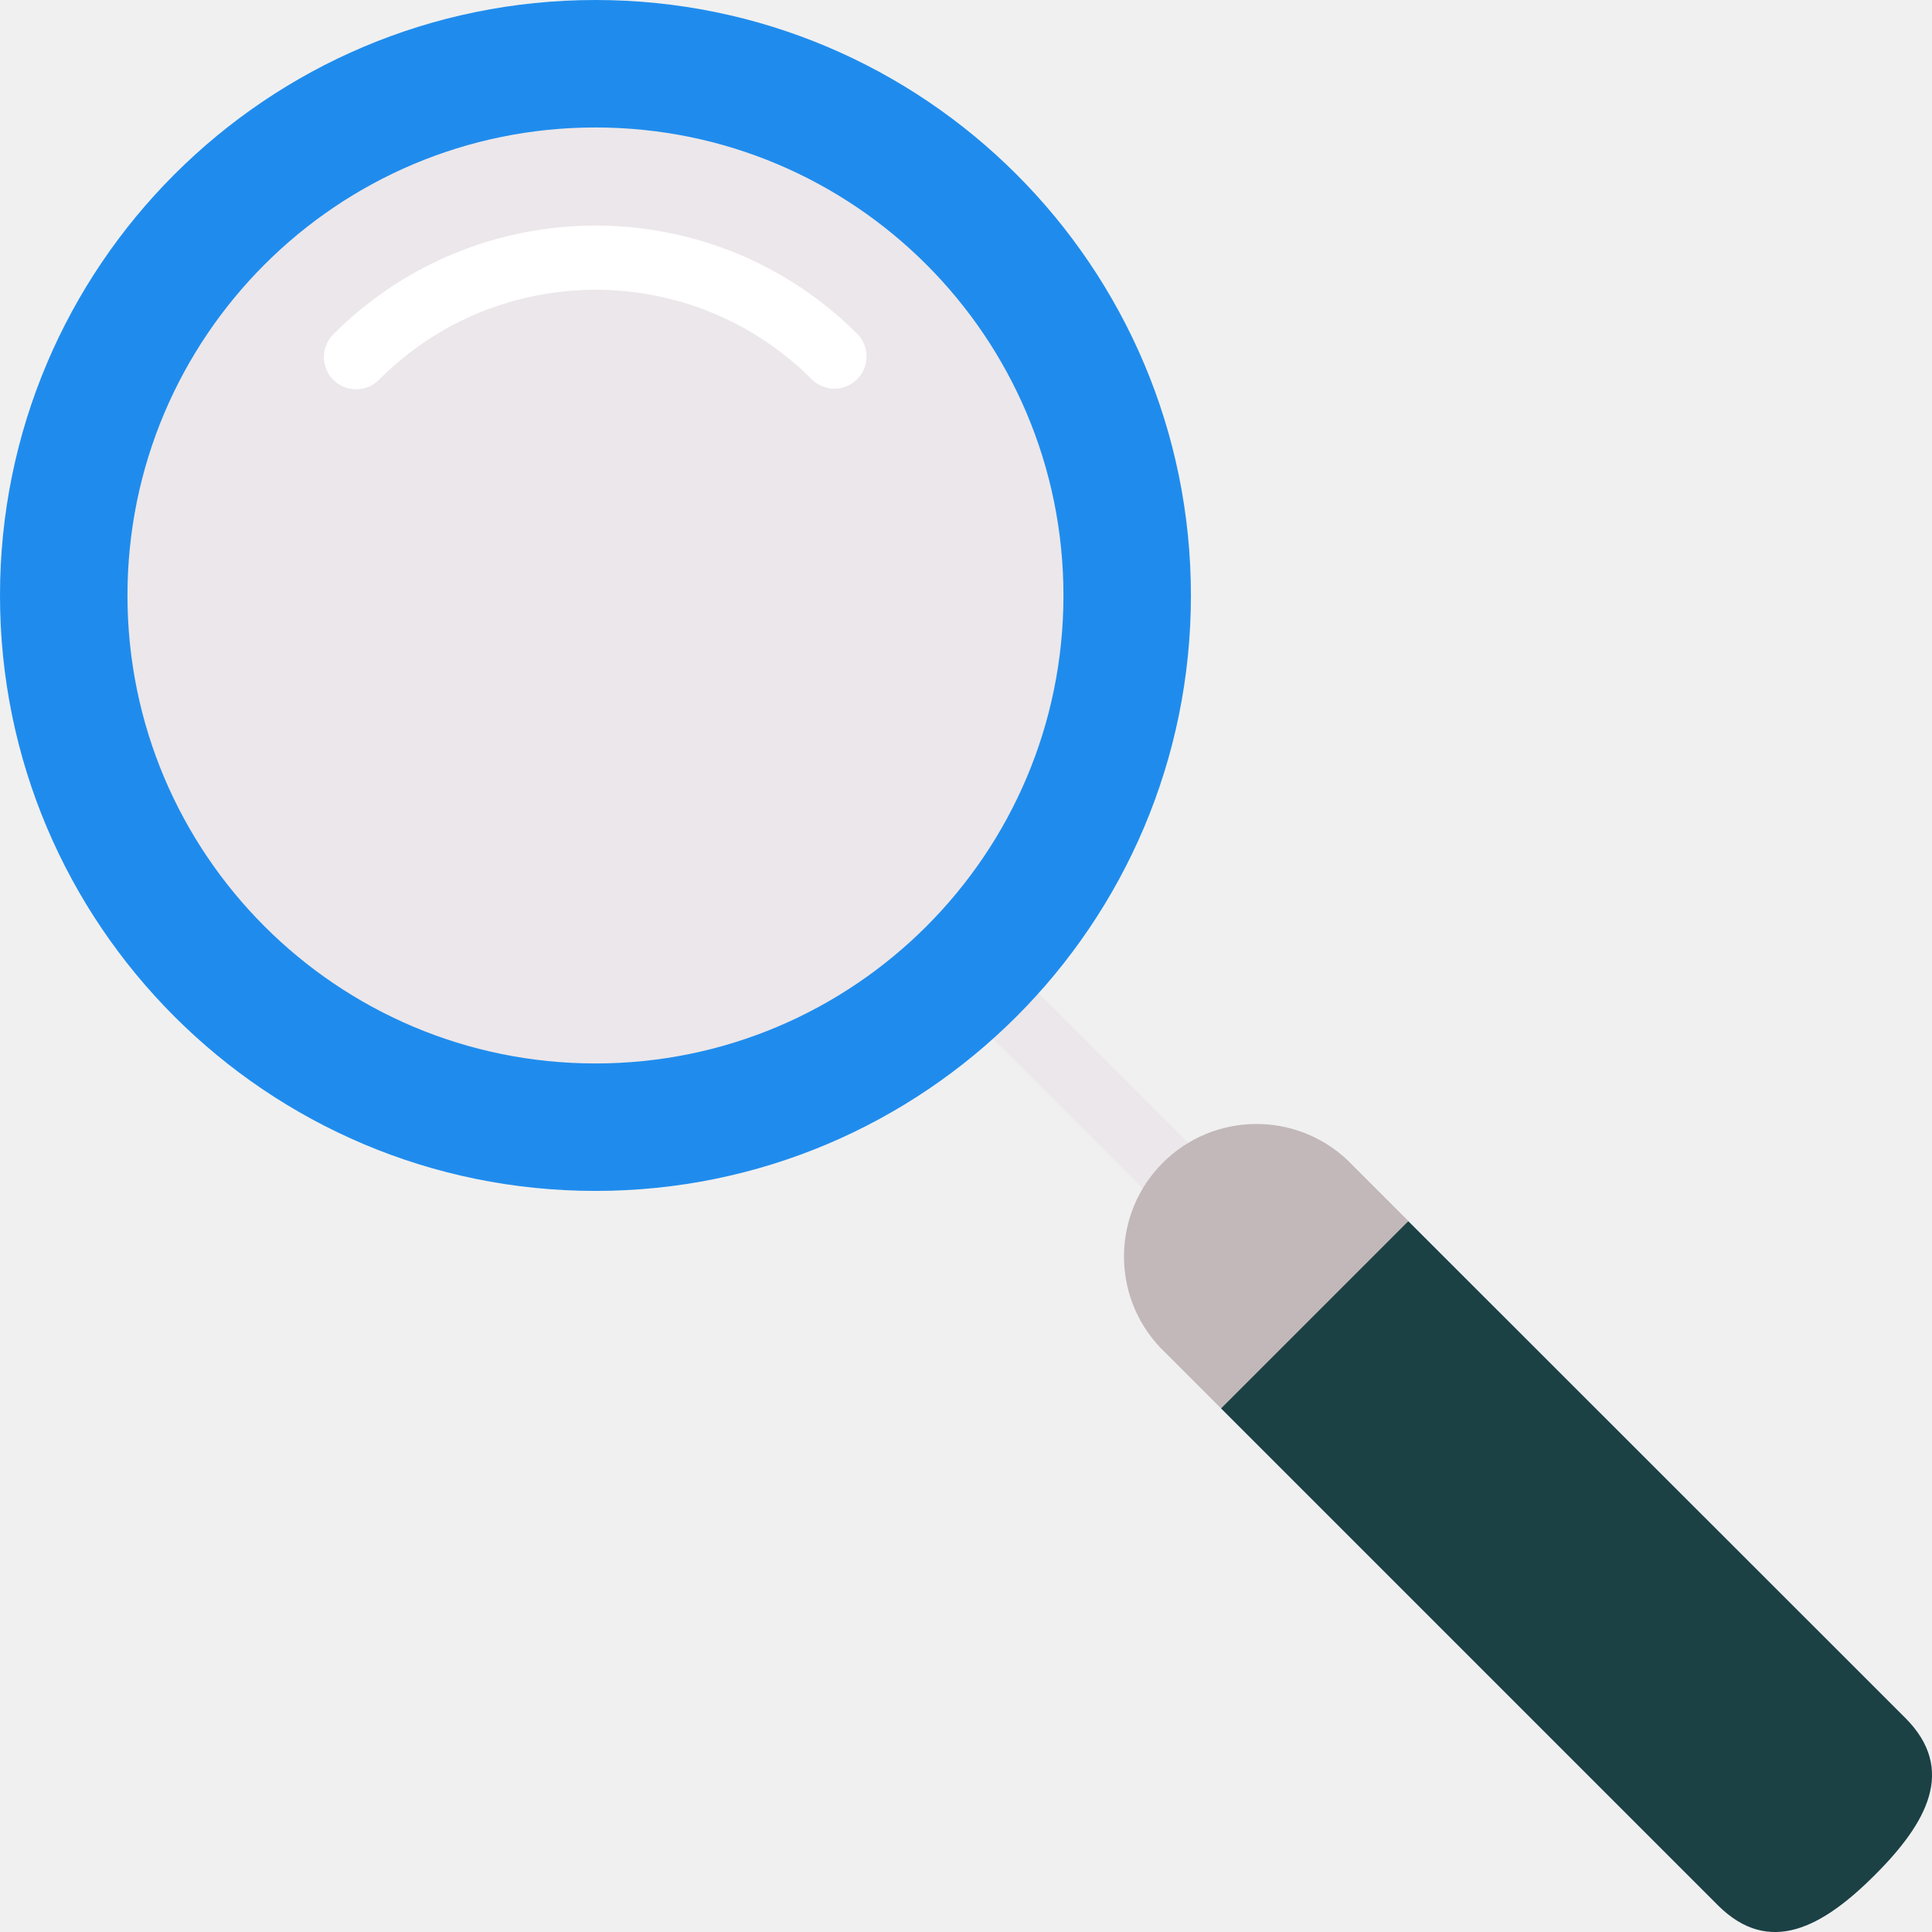
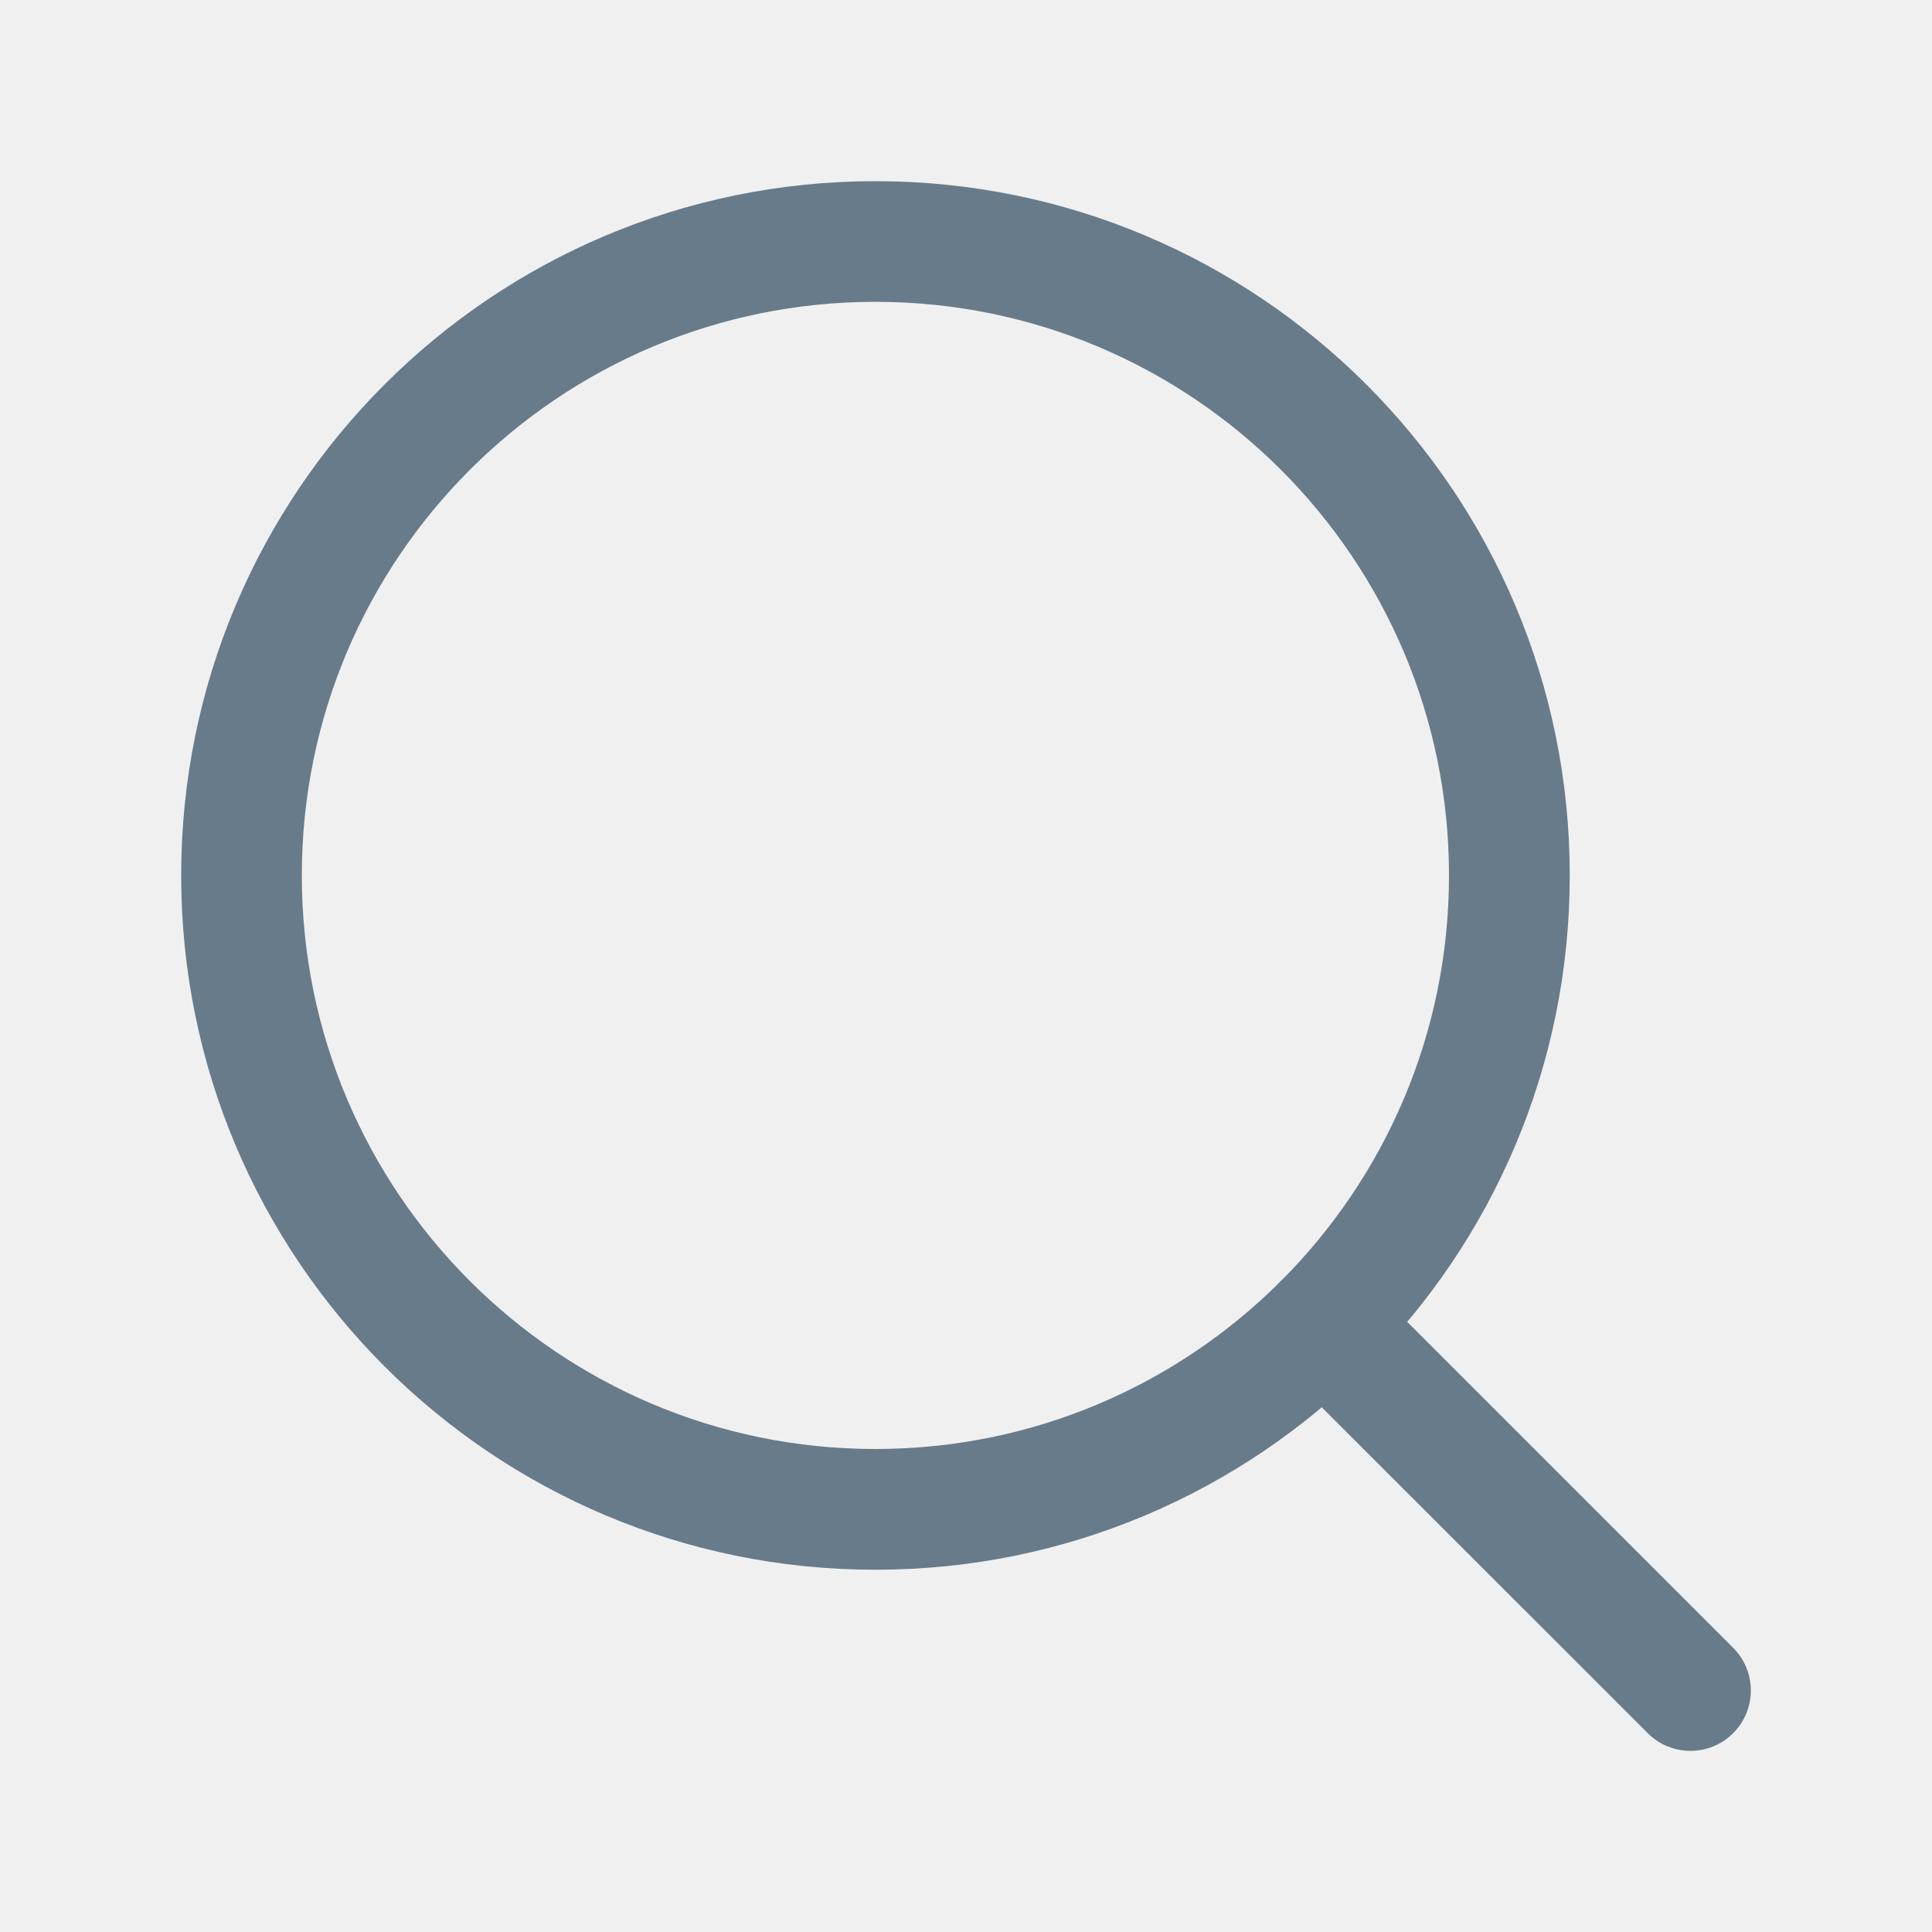
- <svg xmlns="http://www.w3.org/2000/svg" width="15.642" height="15.642" viewBox="0 0 15.642 15.642">
-   <g id="Search_Icon" data-name="Search Icon" transform="translate(-327.929 -113.929)">
-     <rect id="Rectangle_3854" data-name="Rectangle 3854" width="0.521" height="3.247" transform="translate(335.565 121.934) rotate(-45)" fill="#ece7ea" />
-     <ellipse id="Ellipse_26" data-name="Ellipse 26" cx="4.821" cy="4.821" rx="4.821" ry="4.821" transform="translate(327.929 113.929)" fill="#1f8ced" />
-     <ellipse id="Ellipse_27" data-name="Ellipse 27" cx="3.789" cy="3.789" rx="3.789" ry="3.789" transform="translate(328.961 114.961)" fill="#ece7ea" />
-     <path id="Path_1560" data-name="Path 1560" d="M286.473,61.058a.261.261,0,0,0,.184-.445,3,3,0,0,0-4.237,0,.261.261,0,1,0,.369.369,2.475,2.475,0,0,1,3.5,0A.26.26,0,0,0,286.473,61.058Z" transform="translate(48.212 56.018)" fill="#fff" />
-     <path id="Path_1561" data-name="Path 1561" d="M0,325.115l4.022,4.022c.419.419.853.174,1.272-.245s.664-.853.245-1.272L1.517,323.6l-1.25.267Z" transform="translate(337.815 -199.783)" fill="#1b4145" />
-     <path id="Path_1562" data-name="Path 1562" d="M139.059,299.112l.49.49,1.517-1.517-.49-.49a1.073,1.073,0,0,0-1.517,1.517Z" transform="translate(198.266 -174.27)" fill="#c2b8b9" />
-   </g>
+ <svg xmlns="http://www.w3.org/2000/svg" width="18" height="18" viewBox="0 0 18 18" fill="none">
+   <path fill-rule="evenodd" clip-rule="evenodd" d="M8.156 2.812C5.205 2.812 2.812 5.205 2.812 8.156C2.812 11.107 5.205 13.5 8.156 13.5C11.107 13.5 13.5 11.107 13.5 8.156C13.5 5.205 11.107 2.812 8.156 2.812ZM1.688 8.156C1.688 4.584 4.584 1.688 8.156 1.688C11.729 1.688 14.625 4.584 14.625 8.156C14.625 11.729 11.729 14.625 8.156 14.625C4.584 14.625 1.688 11.729 1.688 8.156Z" fill="#677B8A" />
+   <path fill-rule="evenodd" clip-rule="evenodd" d="M11.934 11.935C12.154 11.715 12.51 11.715 12.73 11.935L16.147 15.352C16.367 15.572 16.367 15.928 16.147 16.148C15.928 16.367 15.571 16.367 15.352 16.148L11.934 12.731C11.715 12.511 11.715 12.155 11.934 11.935Z" fill="#677B8A" />
</svg>
